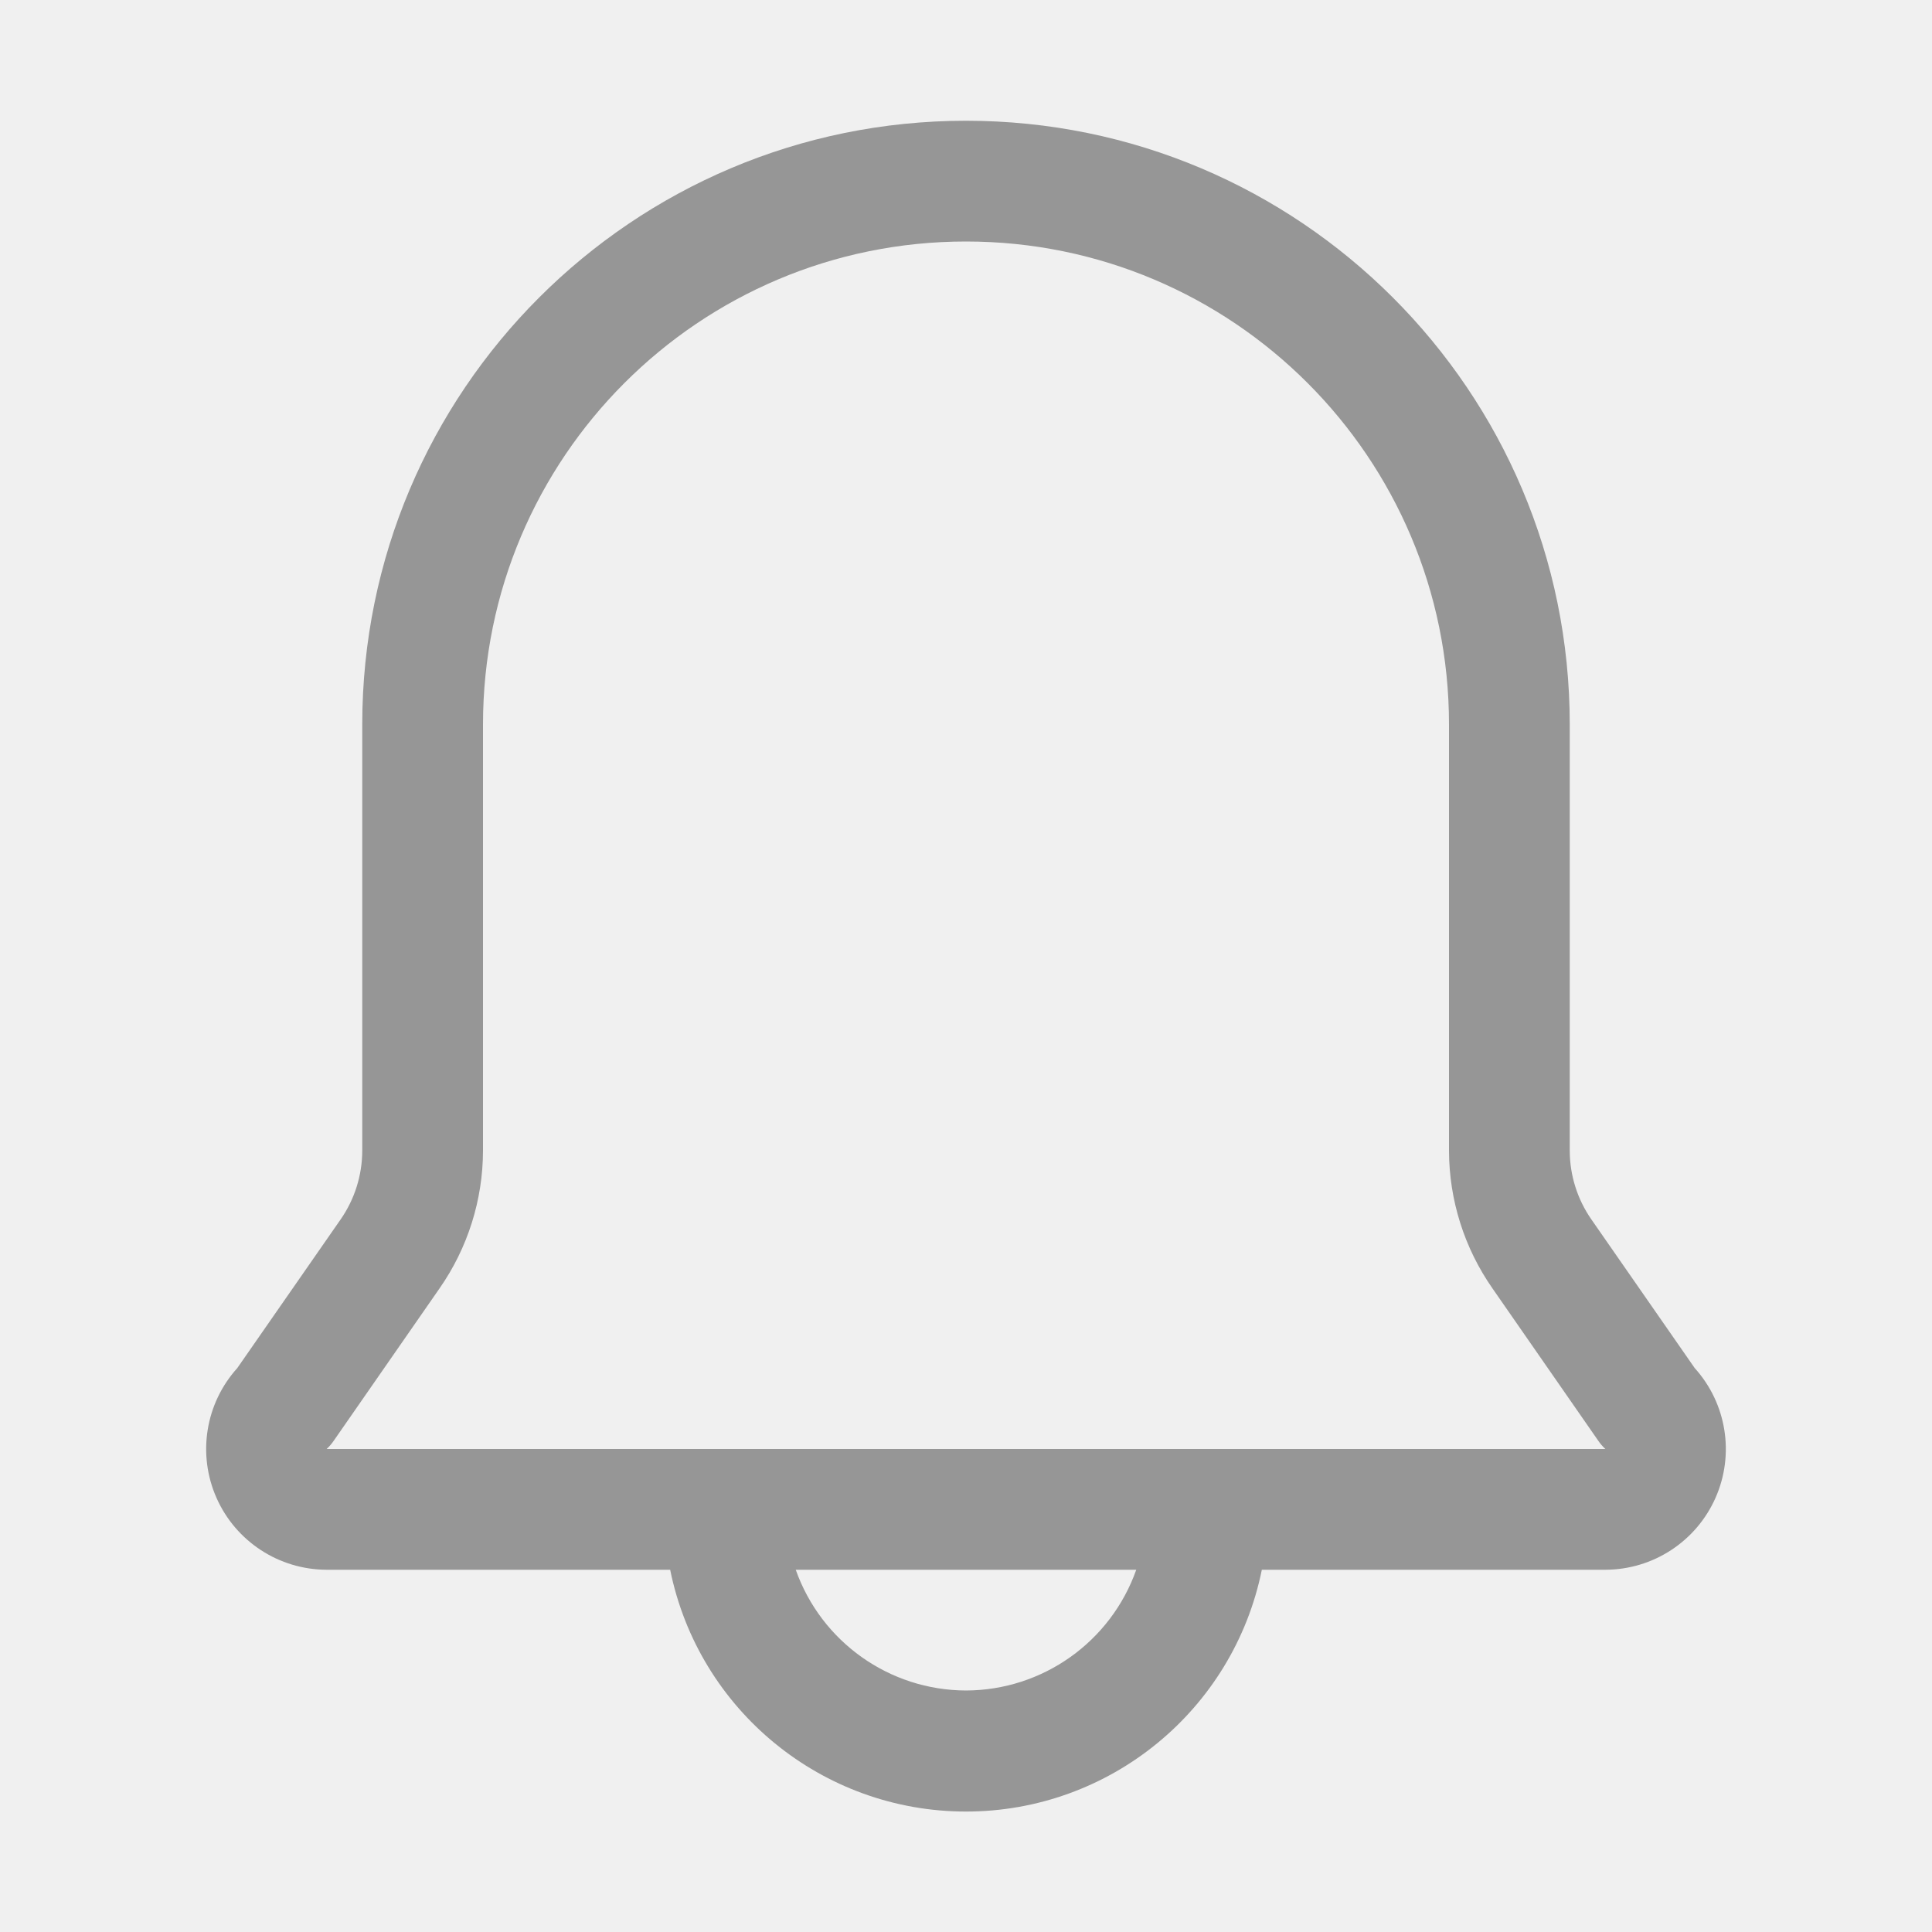
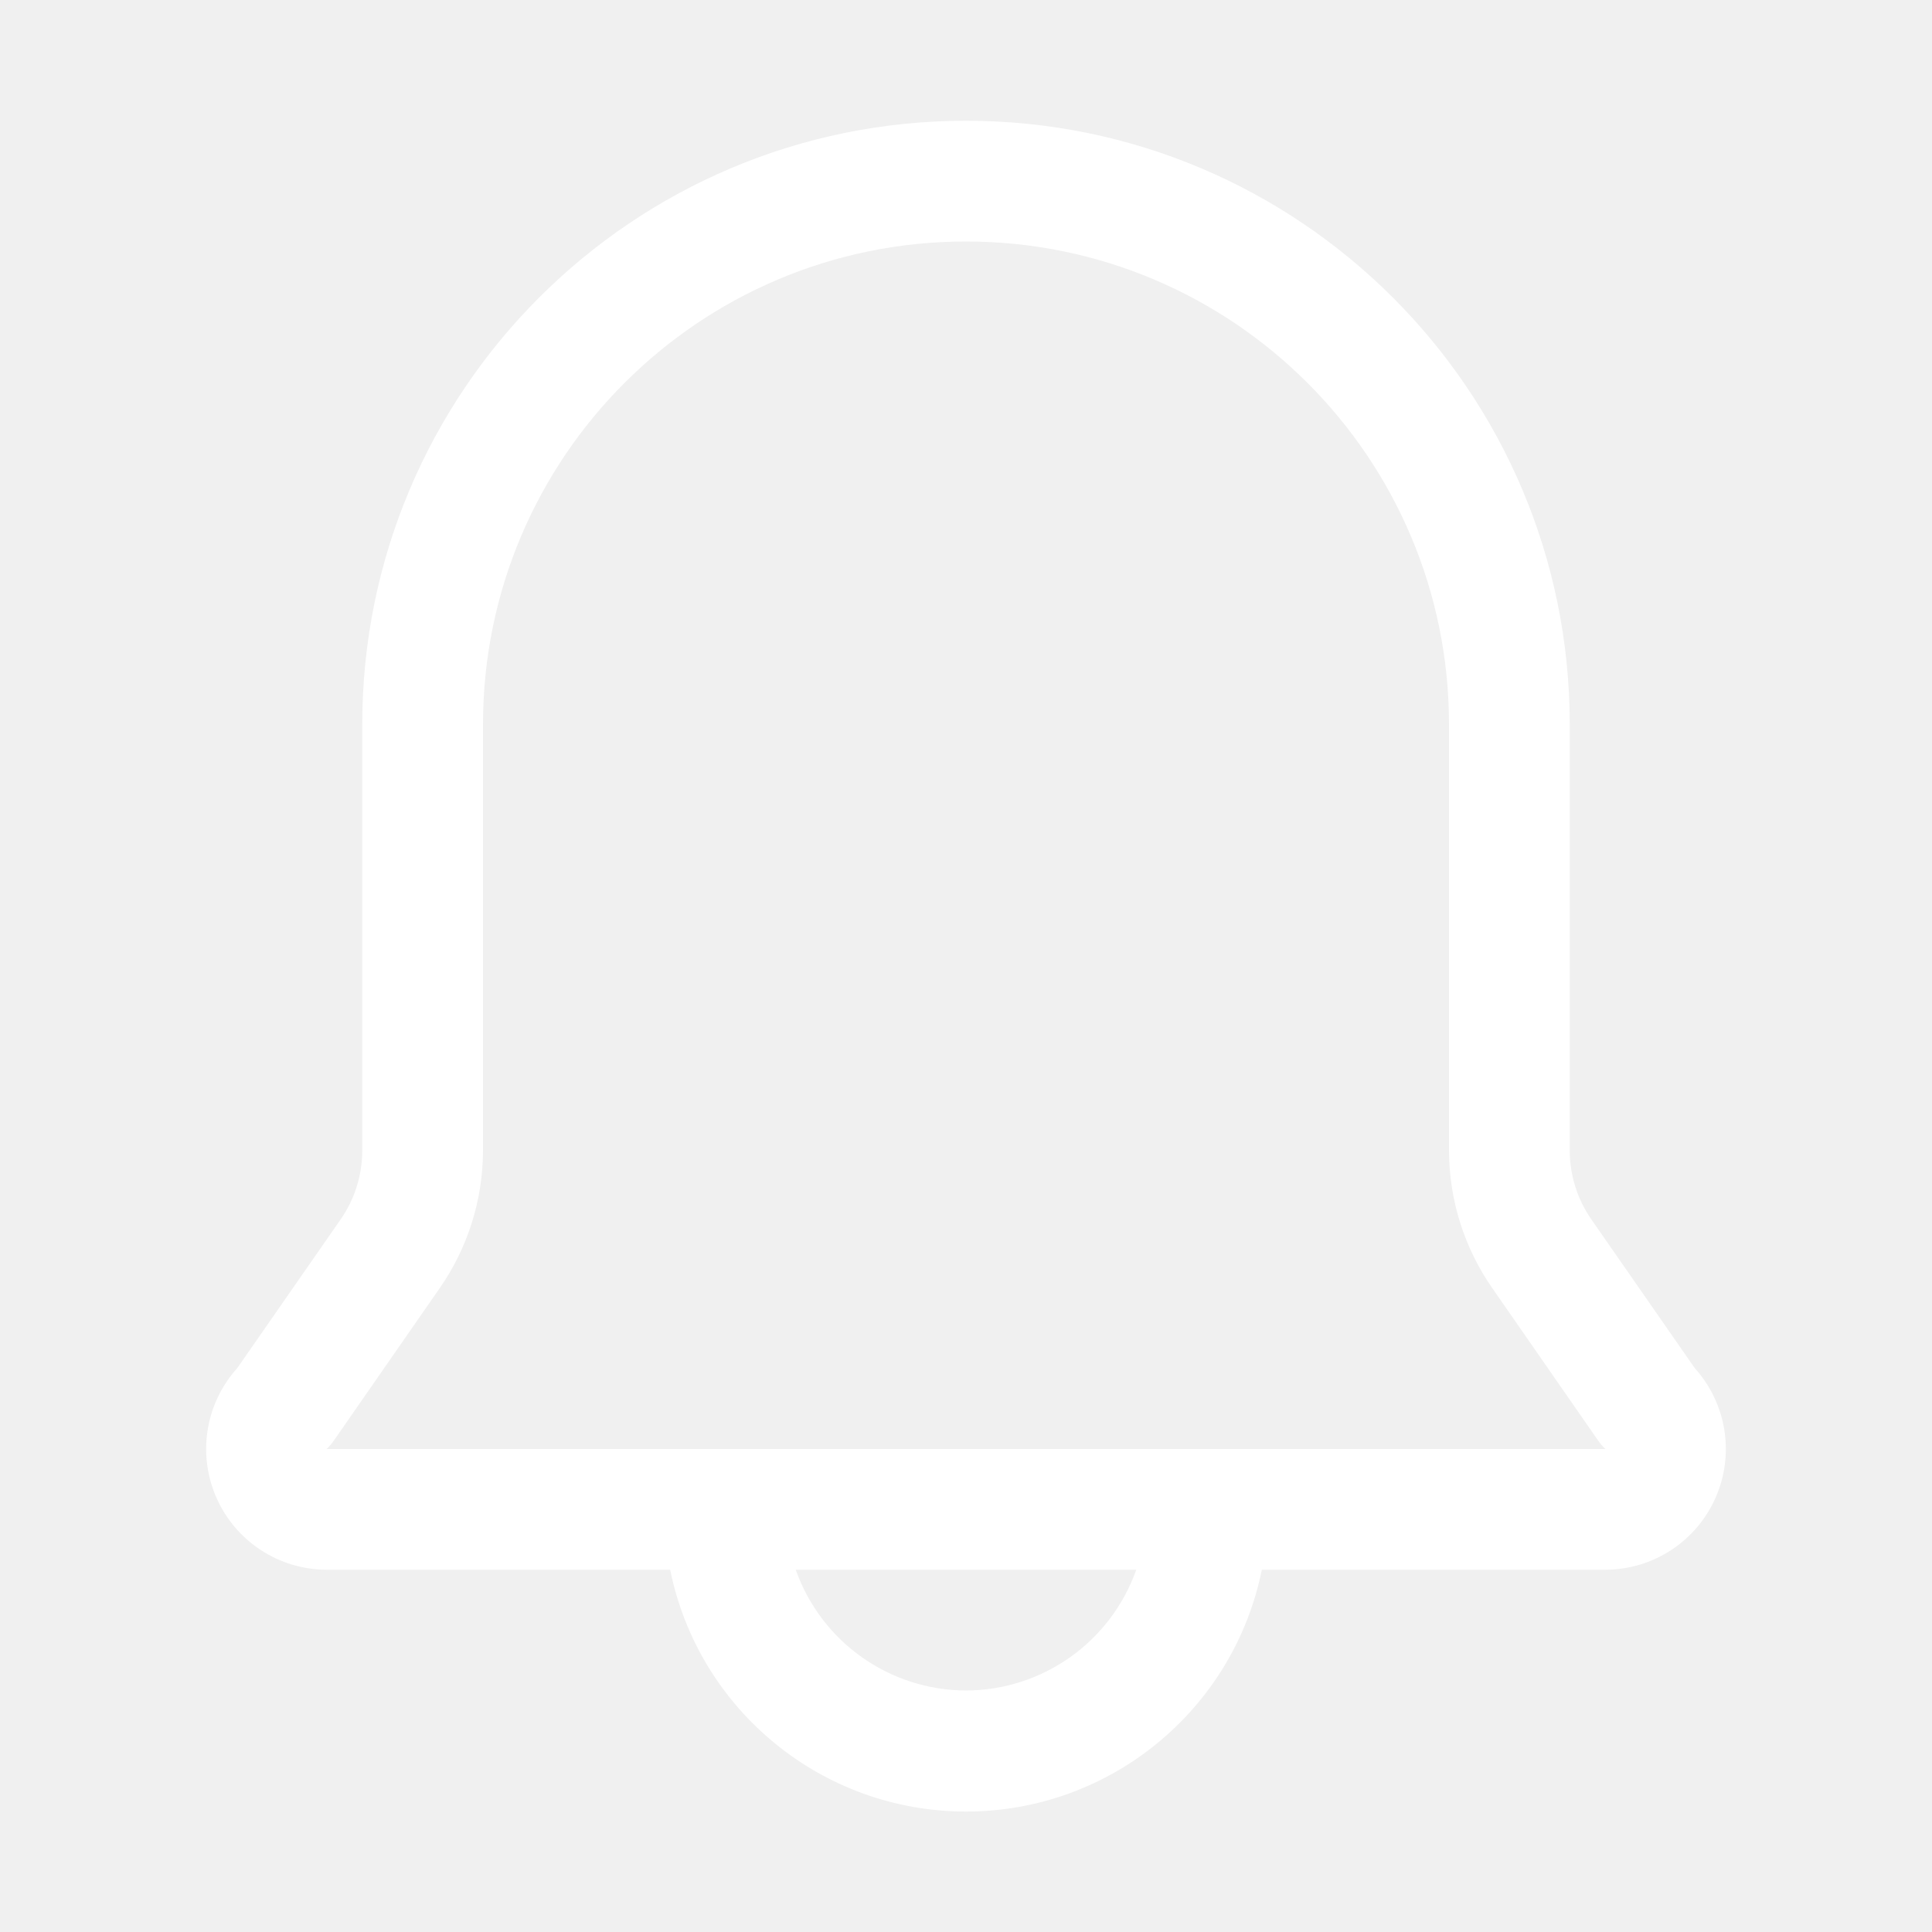
<svg xmlns="http://www.w3.org/2000/svg" height="18pt" viewBox="0 0 32 32" width="18pt">
  <g id="_28" data-name="28">
-     <path d="m28.07 22.66-1.71-2.46a2 2 0 0 1 -.36-1.14v-7.06a10 10 0 0 0 -20 0v7.06a2 2 0 0 1 -.36 1.14l-1.71 2.46a2 2 0 0 0 1.48 3.34h5.69a5 5 0 0 0 9.8 0h5.69a2 2 0 0 0 1.48-3.34zm-12.07 5.34a3 3 0 0 1 -2.82-2h5.64a3 3 0 0 1 -2.82 2zm-10.59-4a.81.81 0 0 0 .12-.14l1.75-2.52a4 4 0 0 0 .72-2.28v-7.06a8 8 0 0 1 16 0v7.06a4 4 0 0 0 .72 2.28l1.75 2.52a.81.81 0 0 0 .12.14z" fill="#969696" />
+     <path d="m28.07 22.66-1.71-2.46a2 2 0 0 1 -.36-1.14v-7.06a10 10 0 0 0 -20 0v7.06a2 2 0 0 1 -.36 1.14l-1.71 2.46a2 2 0 0 0 1.48 3.34h5.69a5 5 0 0 0 9.8 0h5.69a2 2 0 0 0 1.48-3.34zm-12.07 5.34a3 3 0 0 1 -2.82-2h5.64a3 3 0 0 1 -2.82 2zm-10.59-4a.81.81 0 0 0 .12-.14l1.75-2.52a4 4 0 0 0 .72-2.28v-7.06a8 8 0 0 1 16 0v7.06a4 4 0 0 0 .72 2.28l1.75 2.52a.81.81 0 0 0 .12.14z" fill="#FFFFFF" />
  </g>
</svg>
